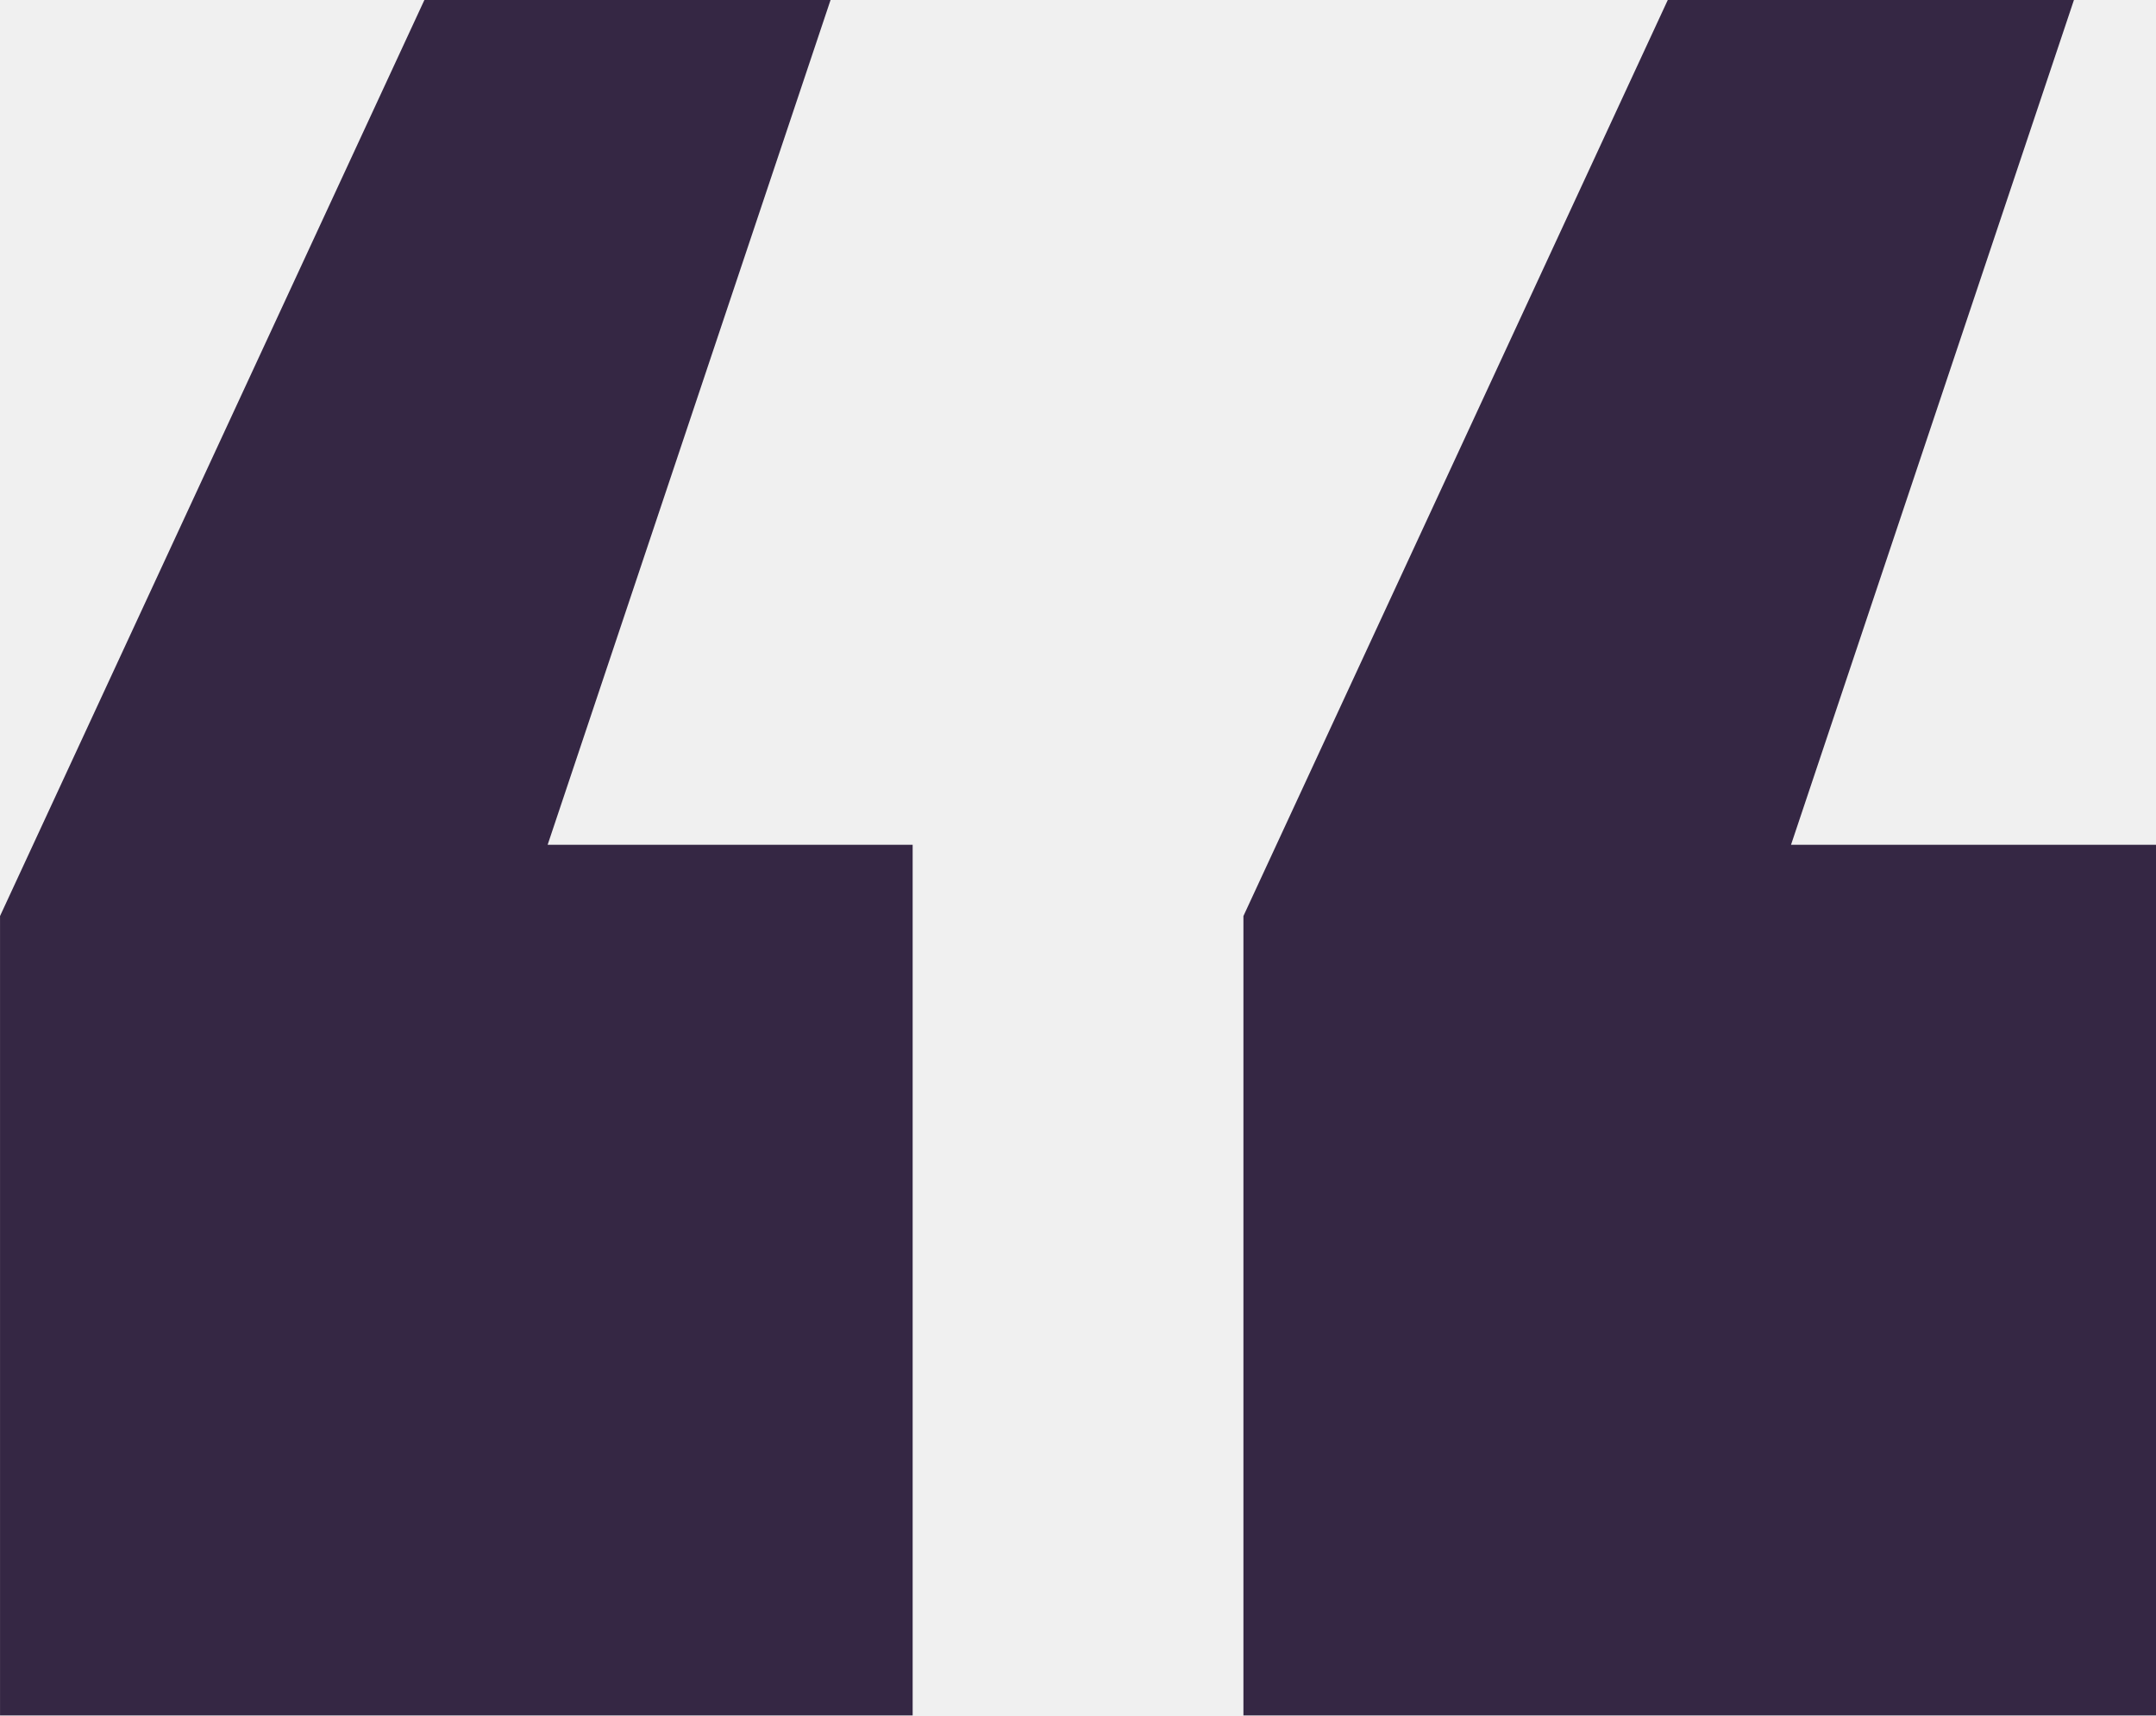
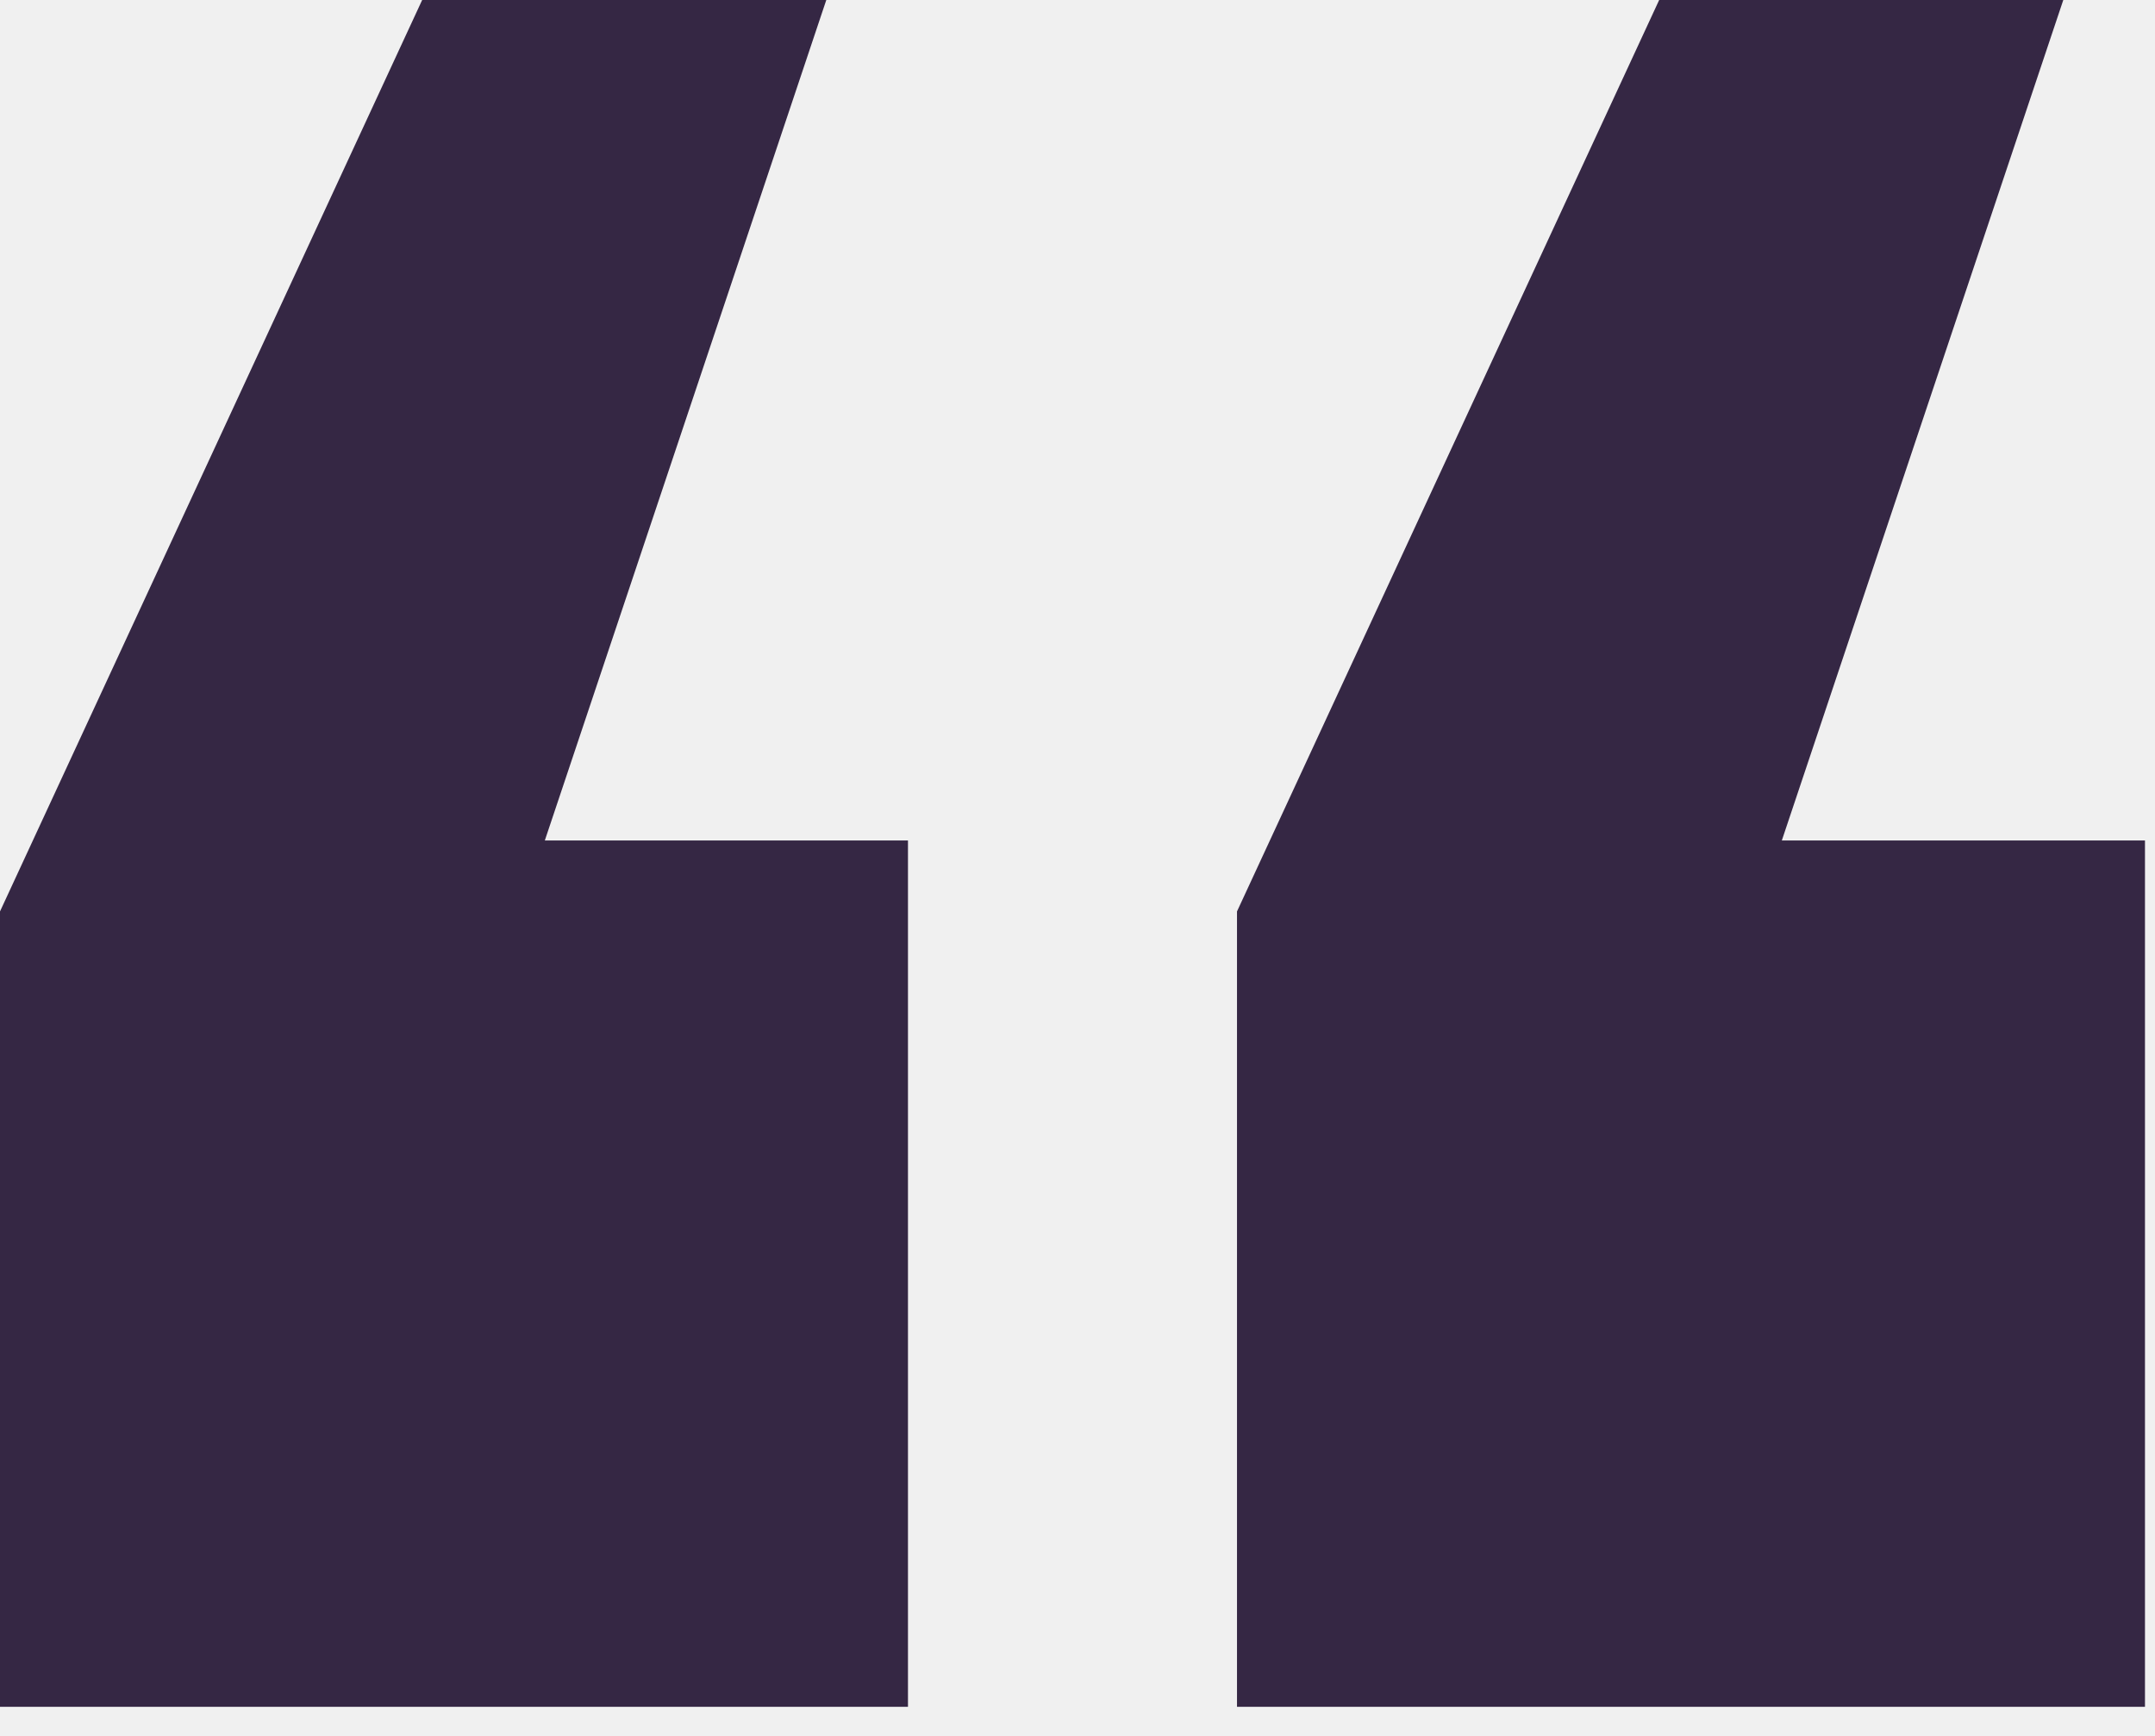
- <svg xmlns="http://www.w3.org/2000/svg" width="18.961mm" height="15.088mm" viewBox="0 0 18.961 15.088" version="1.1" id="svg1256">
-   <defs id="defs1253" />
-   <g id="layer1" transform="translate(-108.0757,-88.12403)">
-     <path id="rect941" style="fill:#352744;fill-opacity:1;stroke-width:0.331" d="m 111.808,88.124 -3.732,8.057 v 7.031 h 8.026 v -6.233 -0.798 -0.627 h -3.21 l 2.488,-7.43 z" />
-     <path id="rect941-0" style="fill:#352744;fill-opacity:1;stroke-width:0.331" d="m 122.743,88.124 -3.732,8.057 v 7.031 h 8.026 V 96.979 96.181 95.554 h -3.21 l 2.488,-7.43 z" />
+ <svg xmlns="http://www.w3.org/2000/svg" width="72" height="58" viewBox="0 0 72 58" fill="none">
+   <g clip-path="url(#clip0_1267_121)">
+     <path d="M14.105 0L0 30.453V57.027H30.336V33.469V30.453V28.082H18.203L27.607 0H14.105Z" fill="#352744" />
+     <path d="M55.434 3.05176e-05L41.329 30.453V57.027H71.665V33.469V30.453V28.082H59.532L68.936 3.05176e-05H55.434Z" fill="#352744" />
  </g>
+   <defs>
+     <clipPath id="clip0_1267_121">
+       <rect width="71.665" height="57.027" fill="white" />
+     </clipPath>
+   </defs>
</svg>
